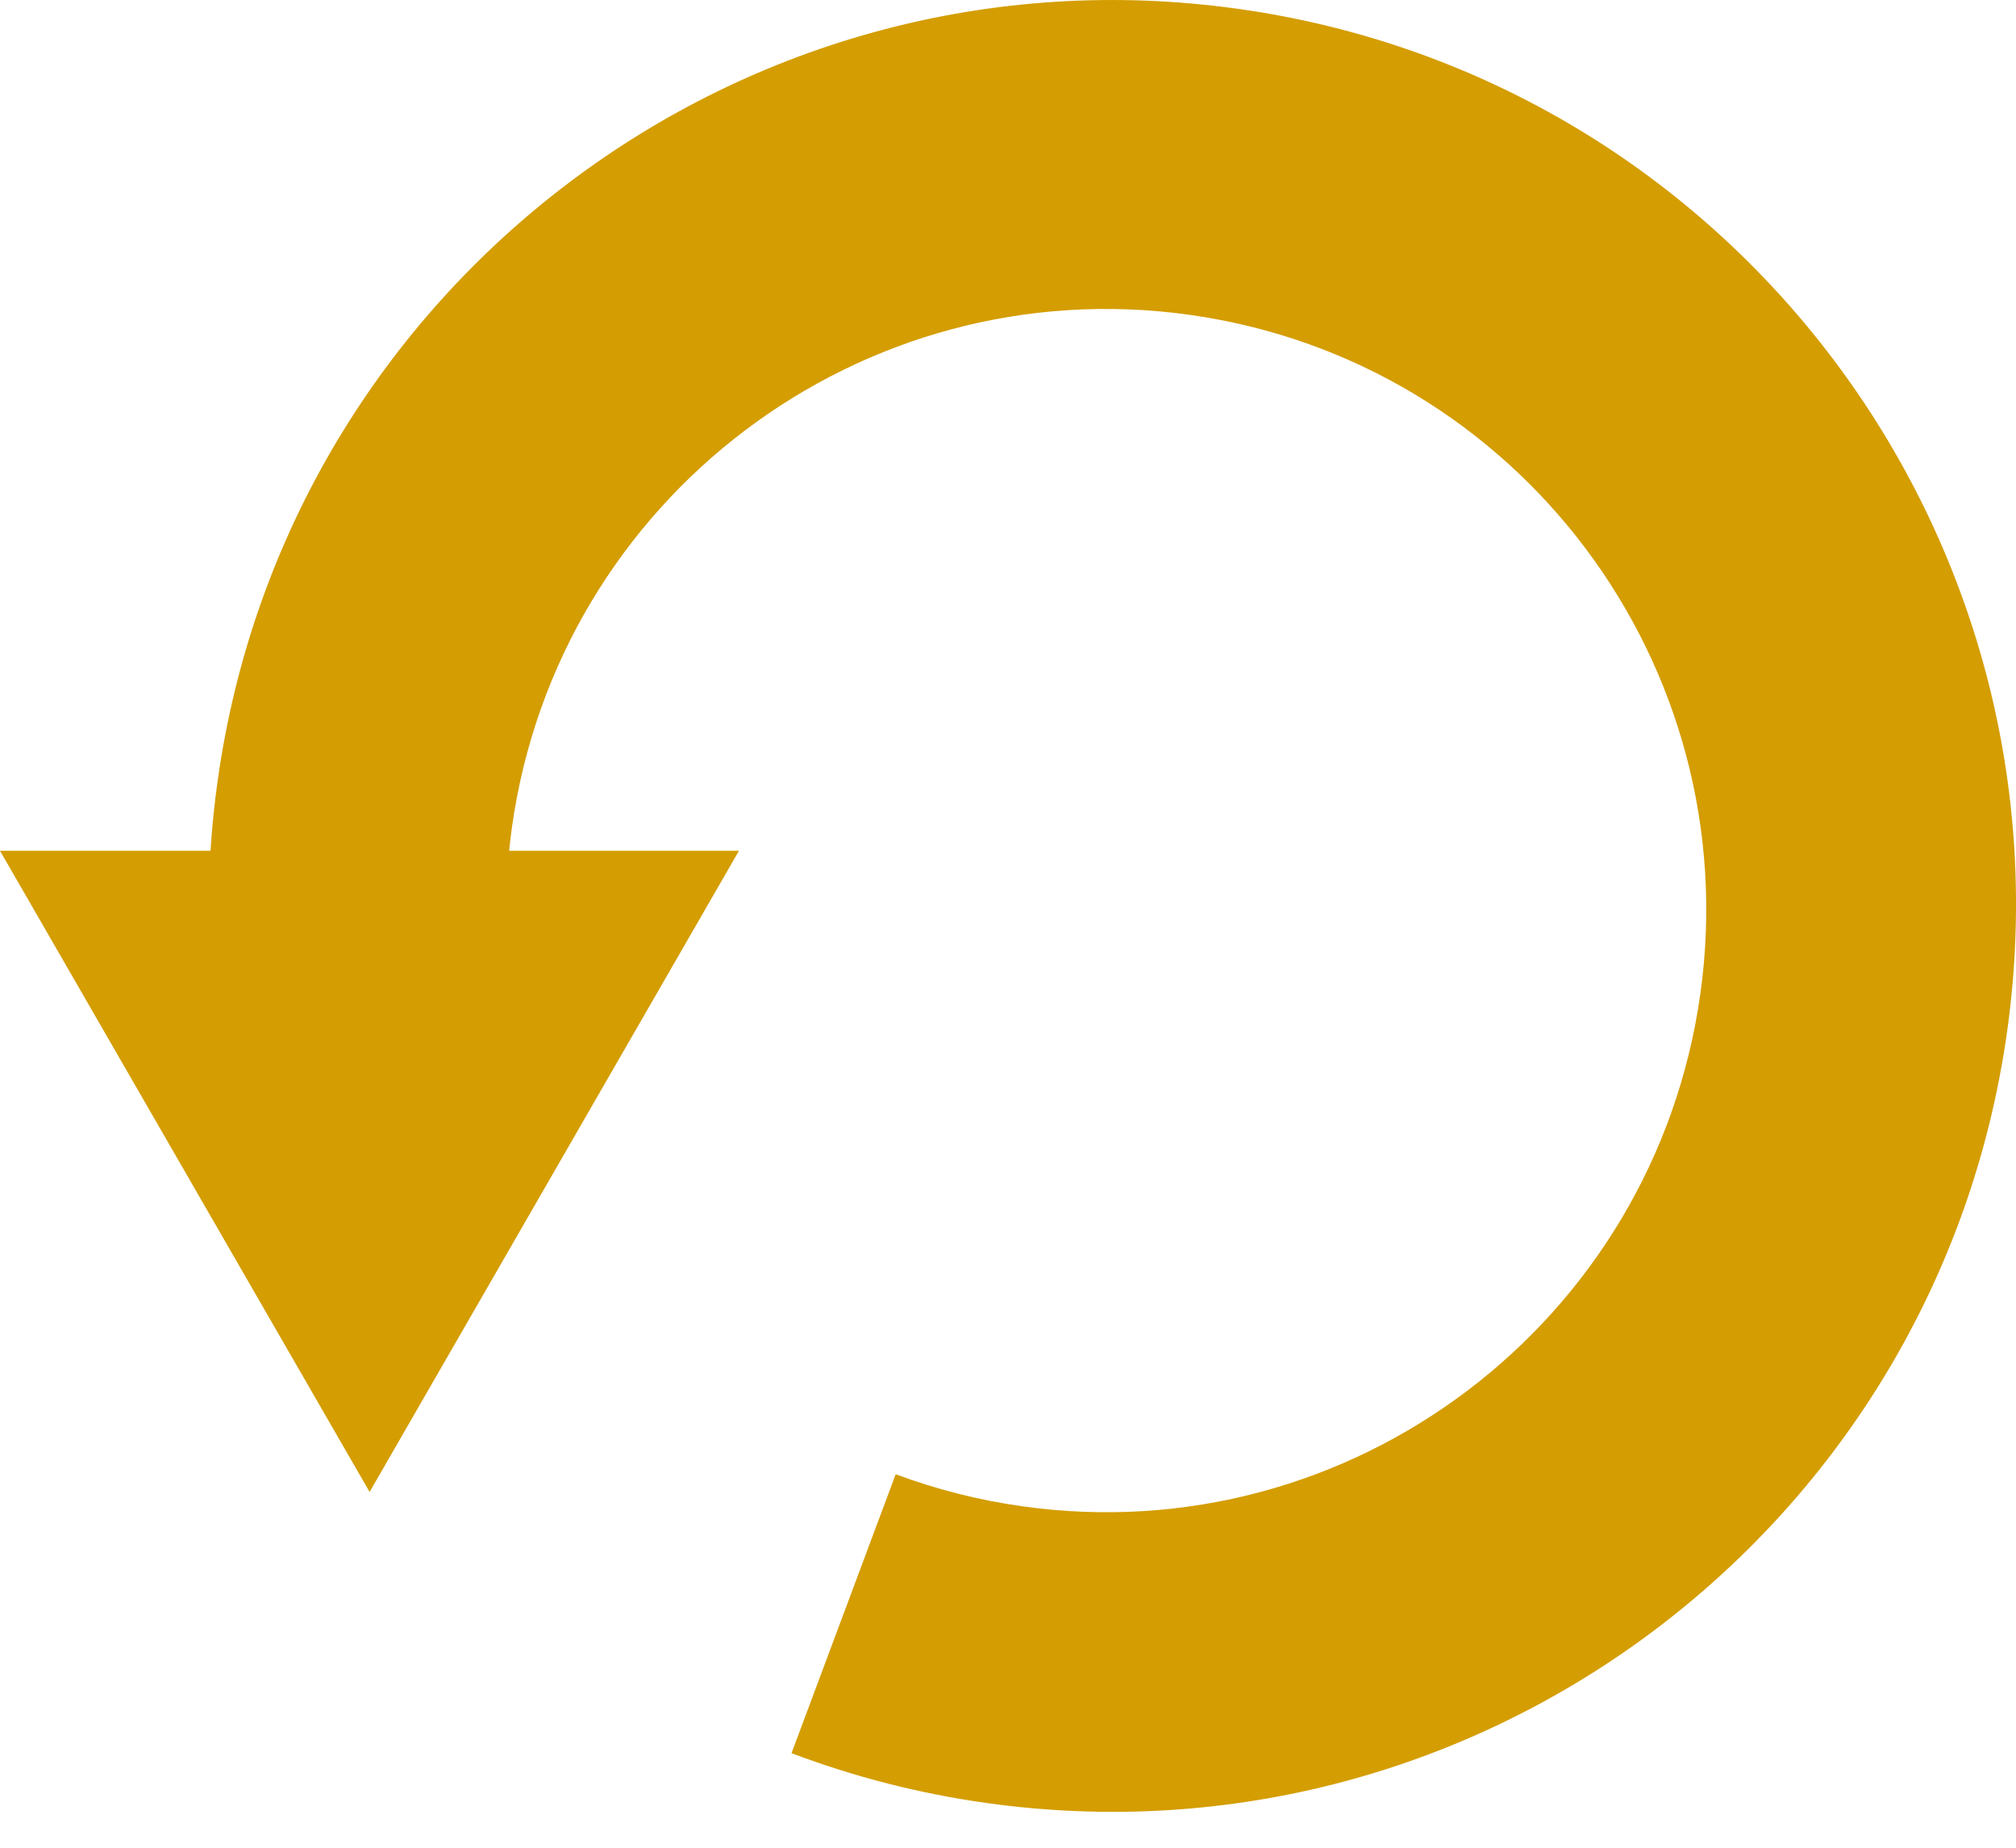
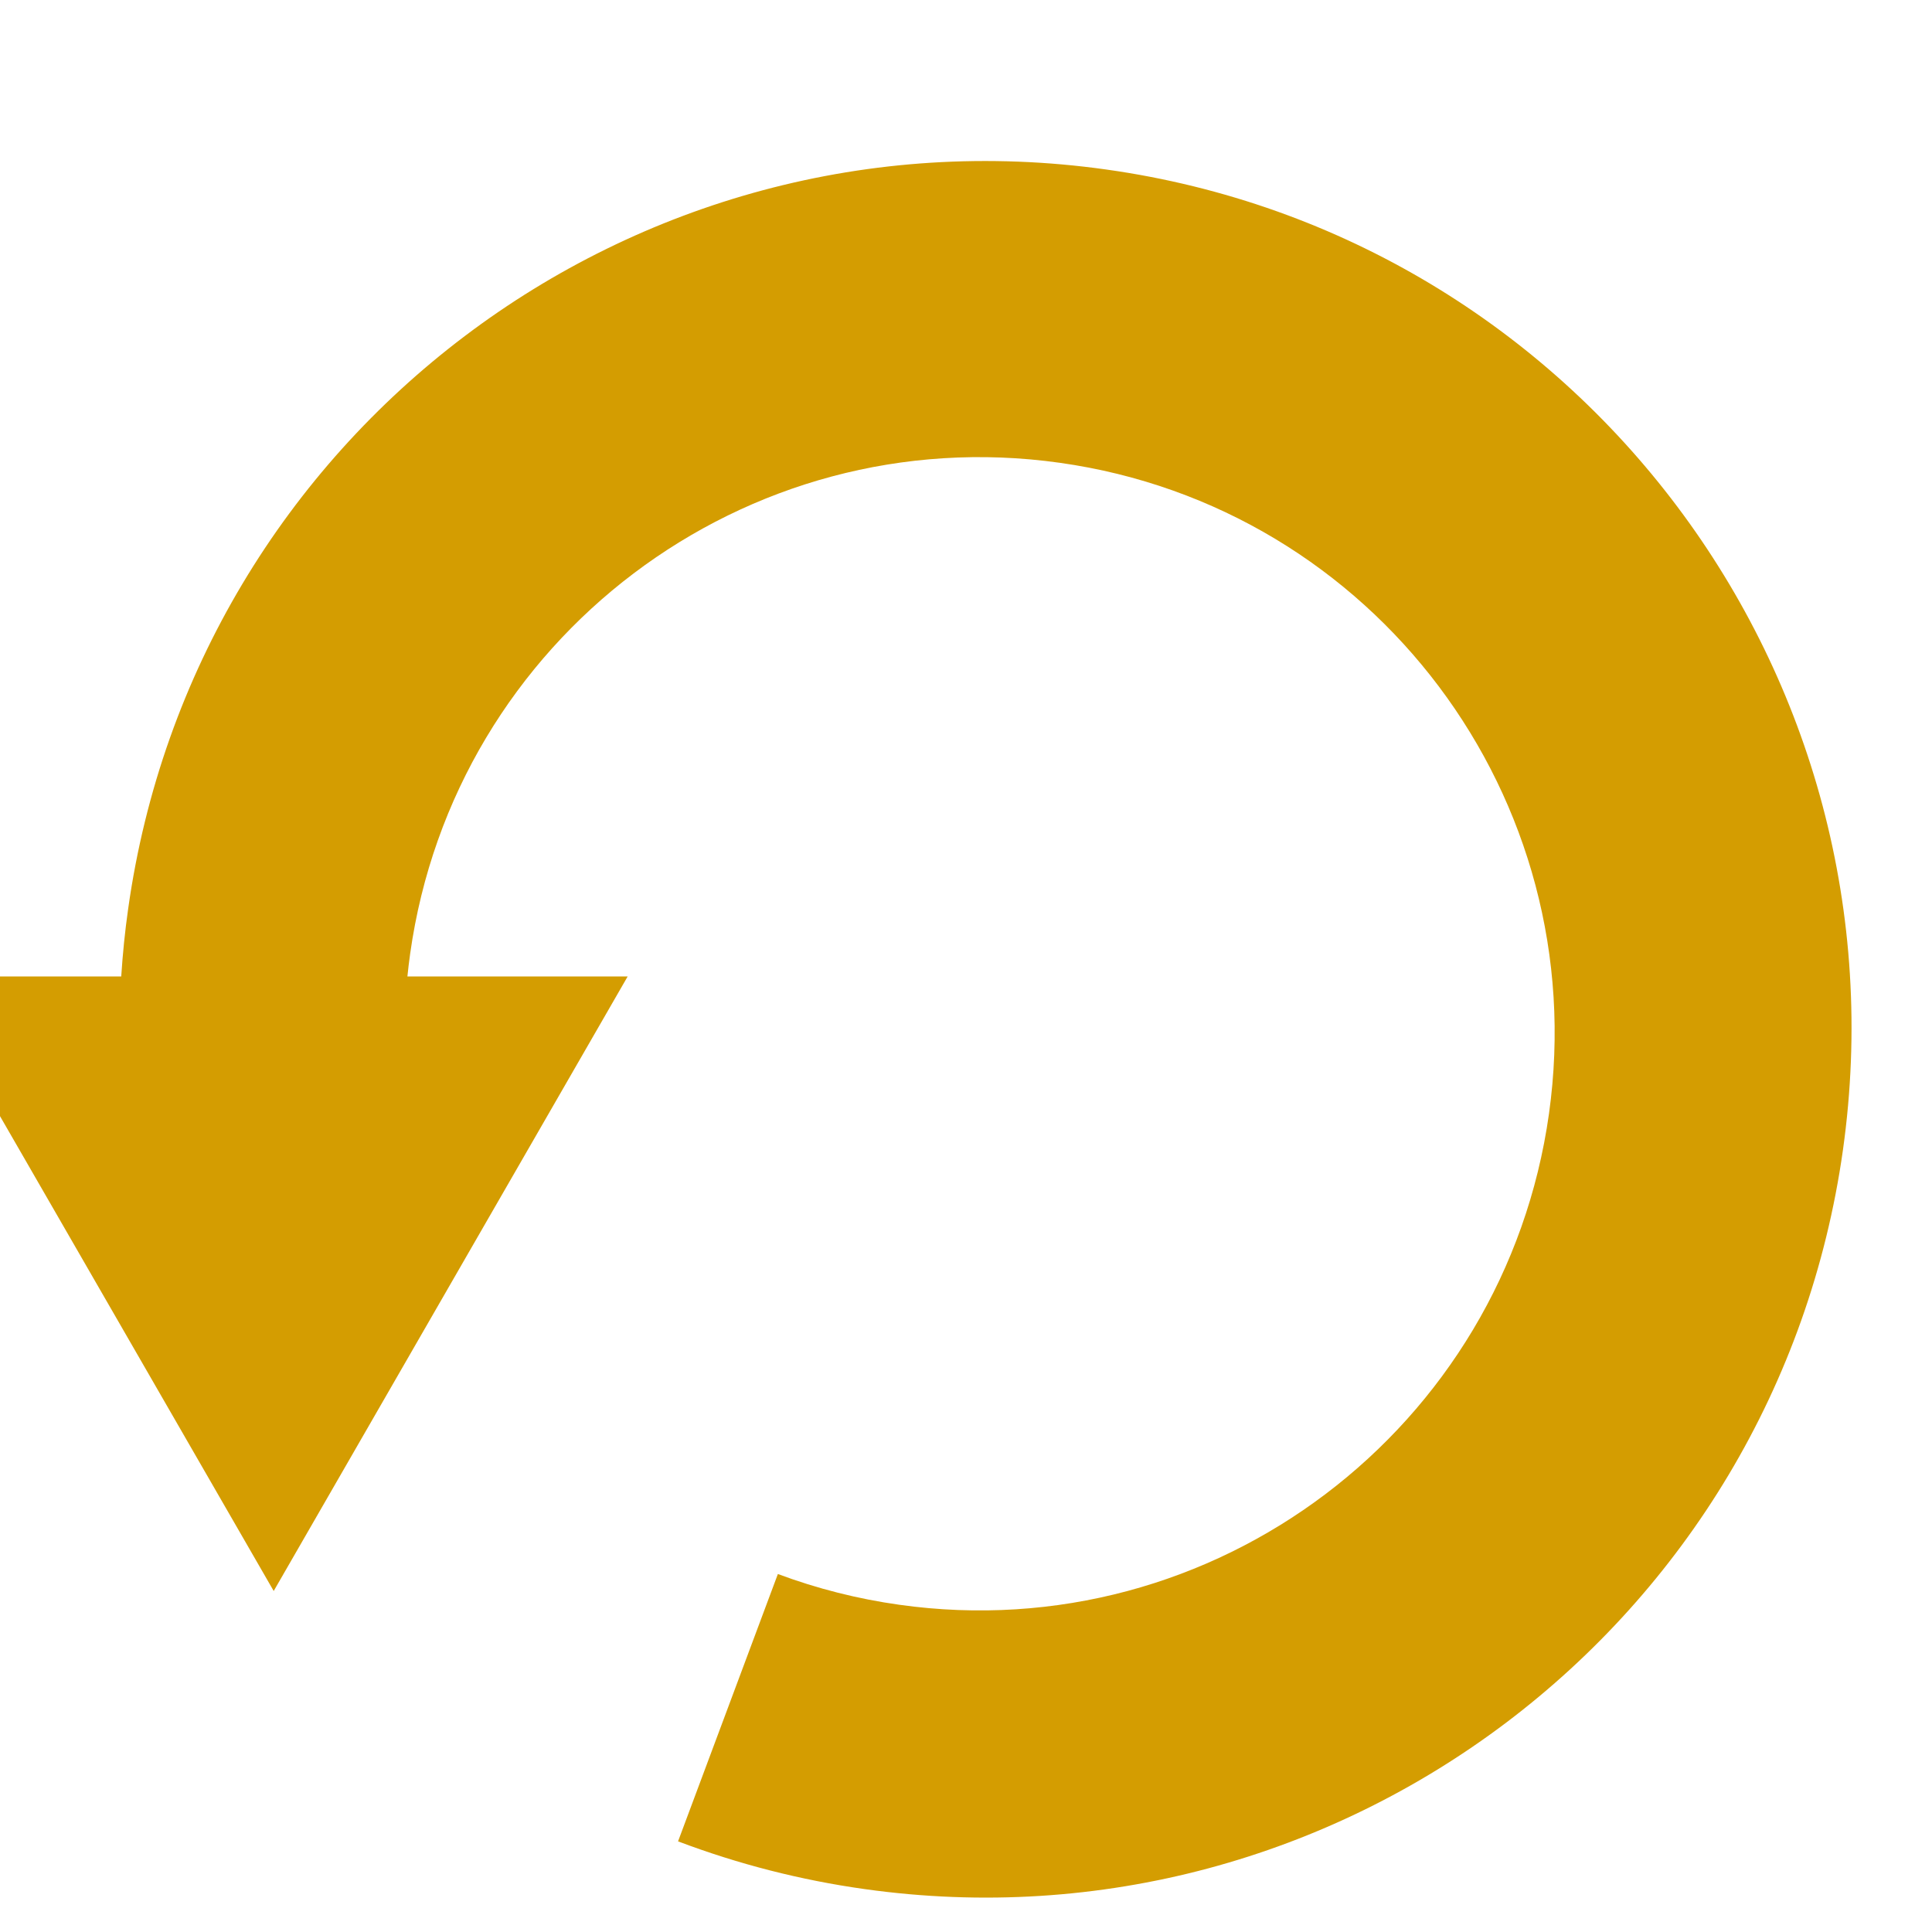
- <svg xmlns="http://www.w3.org/2000/svg" width="24" height="22" viewBox="0 0 24 22">
-   <path fill="#D49D01" fill-rule="evenodd" d="M2.506 10.13c.018-.279.046-.56.086-.84C3.42 3.39 8.862-.721 14.744.106c5.882.826 9.978 6.279 9.15 12.177-.83 5.9-6.27 10.011-12.153 9.184a10.763 10.763 0 0 1-2.318-.593l1.24-3.321a7.15 7.15 0 0 0 1.509.382c3.906.55 7.52-2.182 8.07-6.1.55-3.917-2.17-7.537-6.077-8.086-3.906-.55-7.52 2.181-8.07 6.099a7.31 7.31 0 0 0-.034.282h2.736L4.4 17.764 0 10.13h2.506z" />
+ <svg xmlns="http://www.w3.org/2000/svg" width="24" height="24" viewBox="0 0 24 24">
+   <path fill="#D49D01" fill-rule="evenodd" d="M1.506 12.13c.018-.279.046-.56.086-.84.829-5.9 6.27-10.011 12.152-9.184 5.882.826 9.978 6.279 9.15 12.177-.83 5.9-6.27 10.011-12.153 9.184a10.763 10.763 0 0 1-2.318-.593l1.24-3.321a7.15 7.15 0 0 0 1.509.382c3.906.55 7.52-2.182 8.07-6.1.55-3.917-2.17-7.537-6.077-8.086-3.906-.55-7.52 2.181-8.07 6.099a7.31 7.31 0 0 0-.034.282h2.736L3.4 19.764-1 12.13h2.506z" />
</svg>
